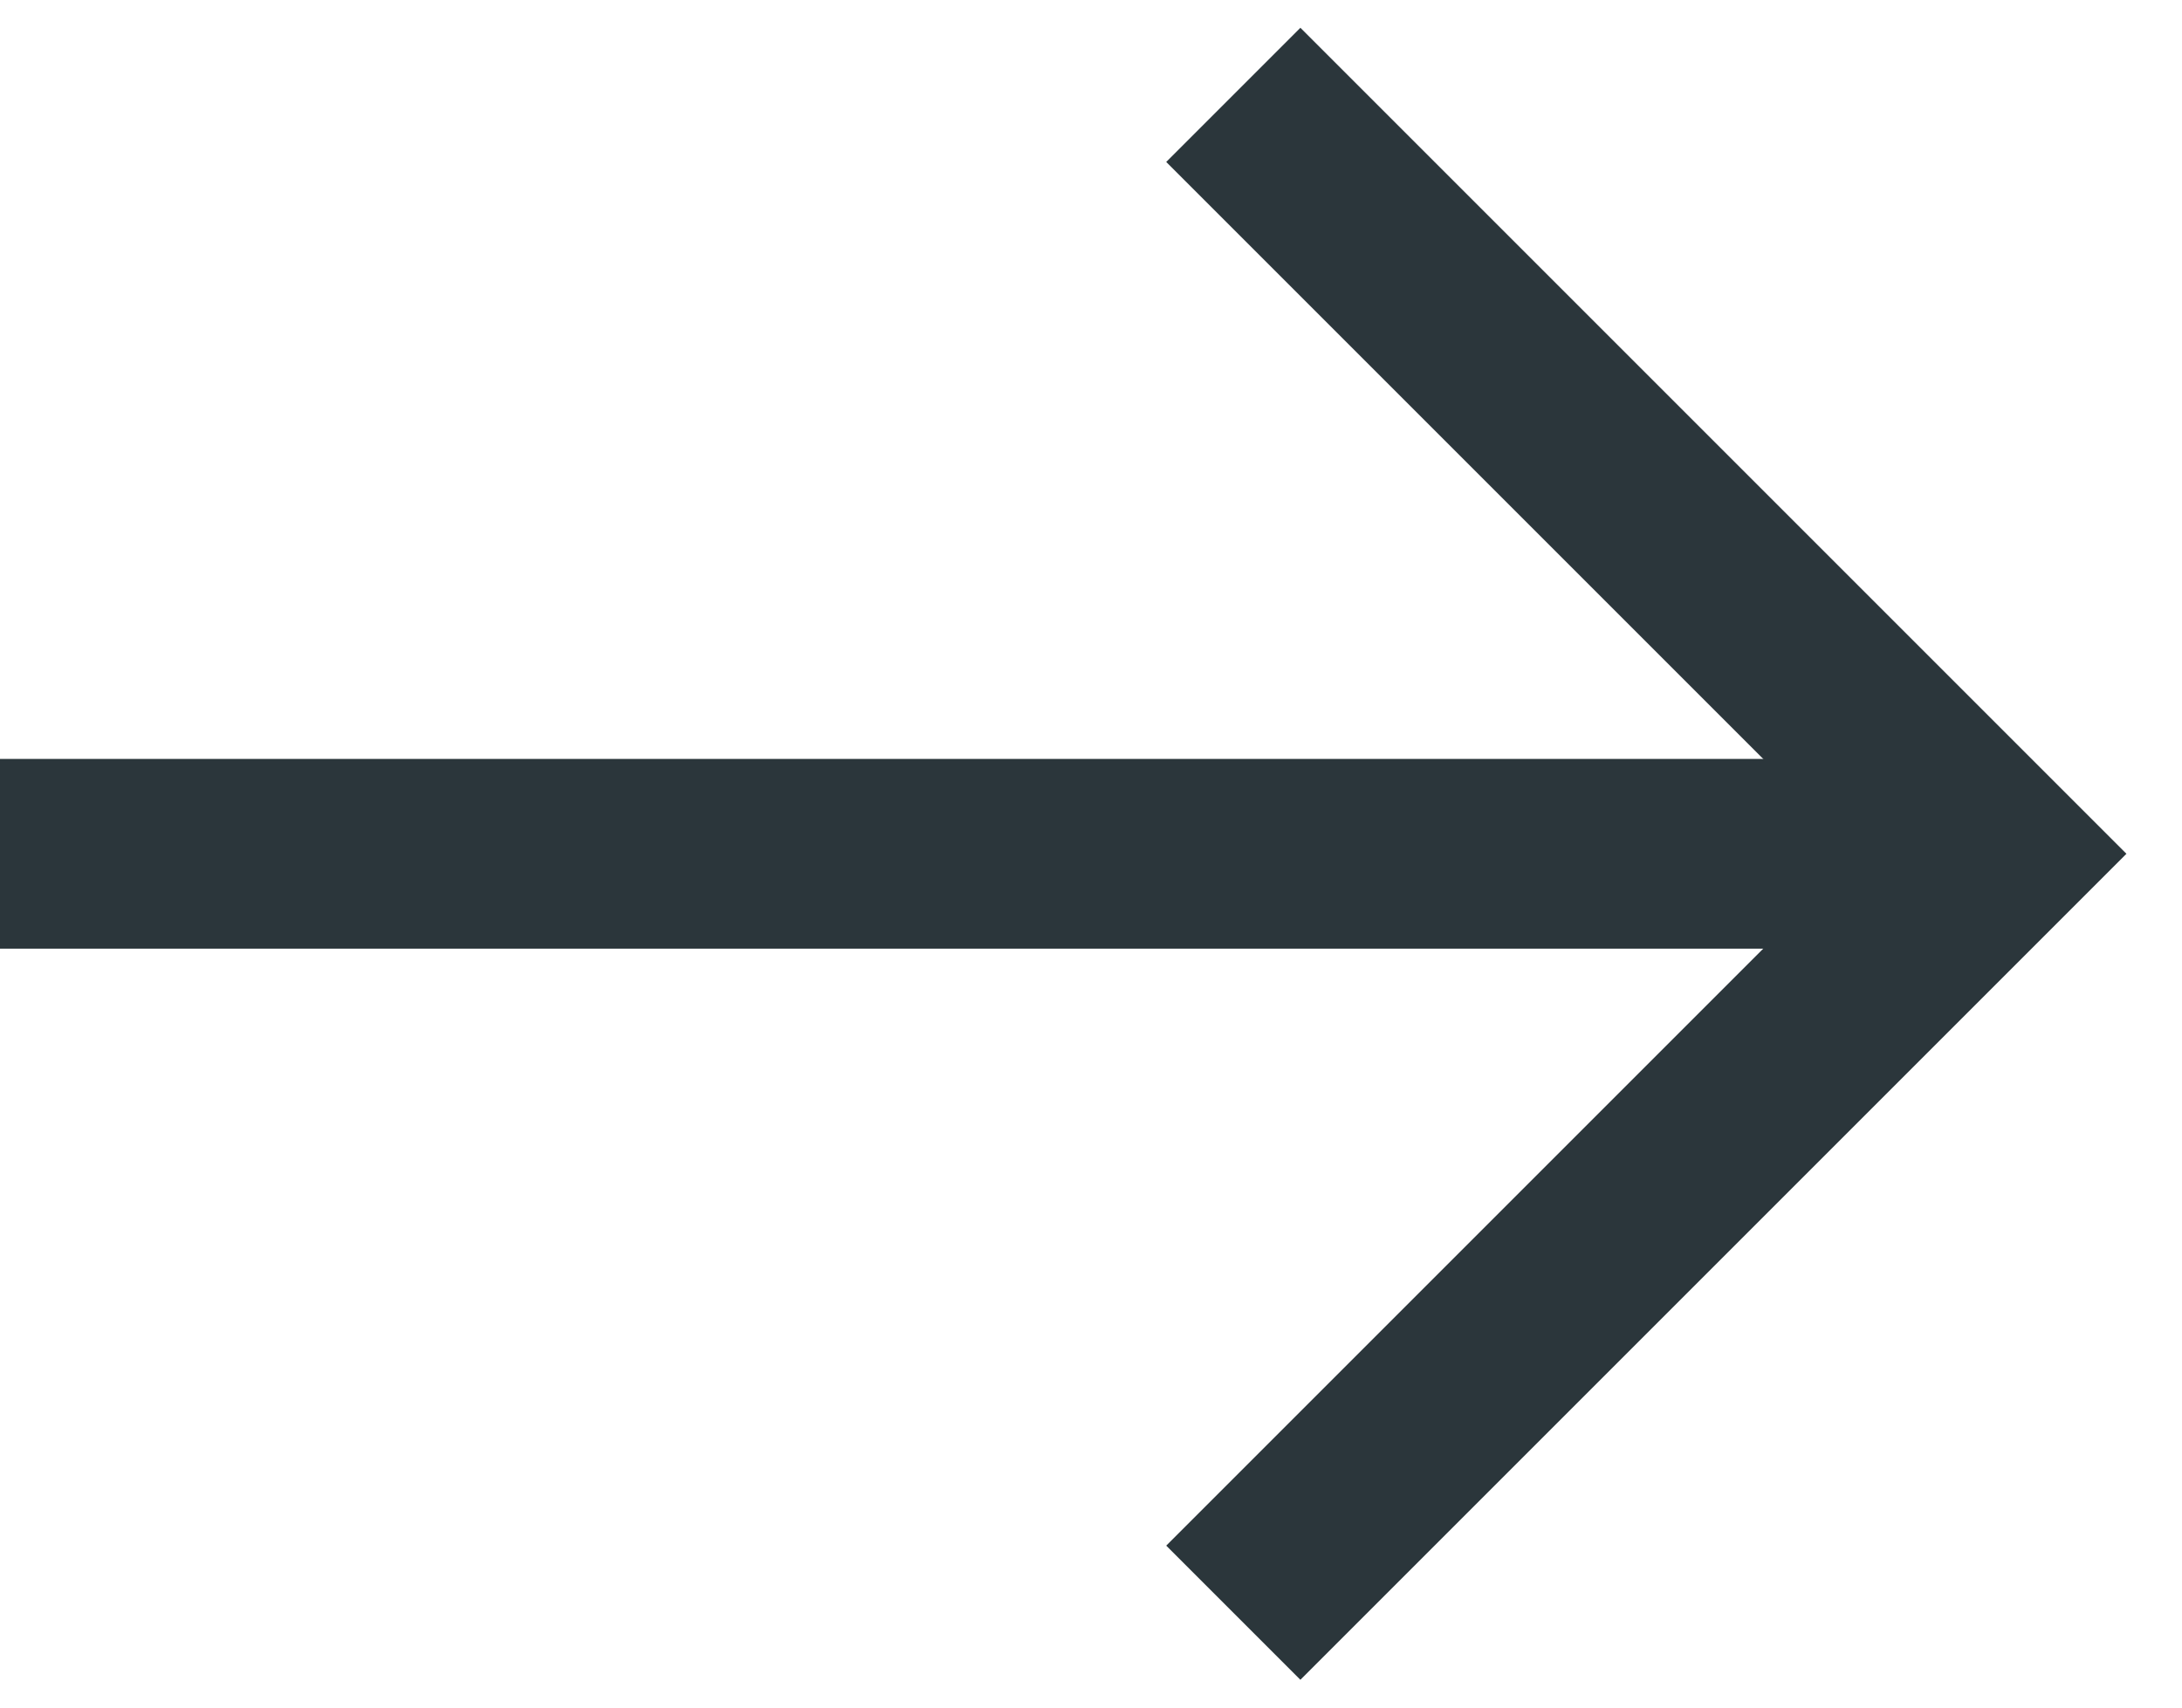
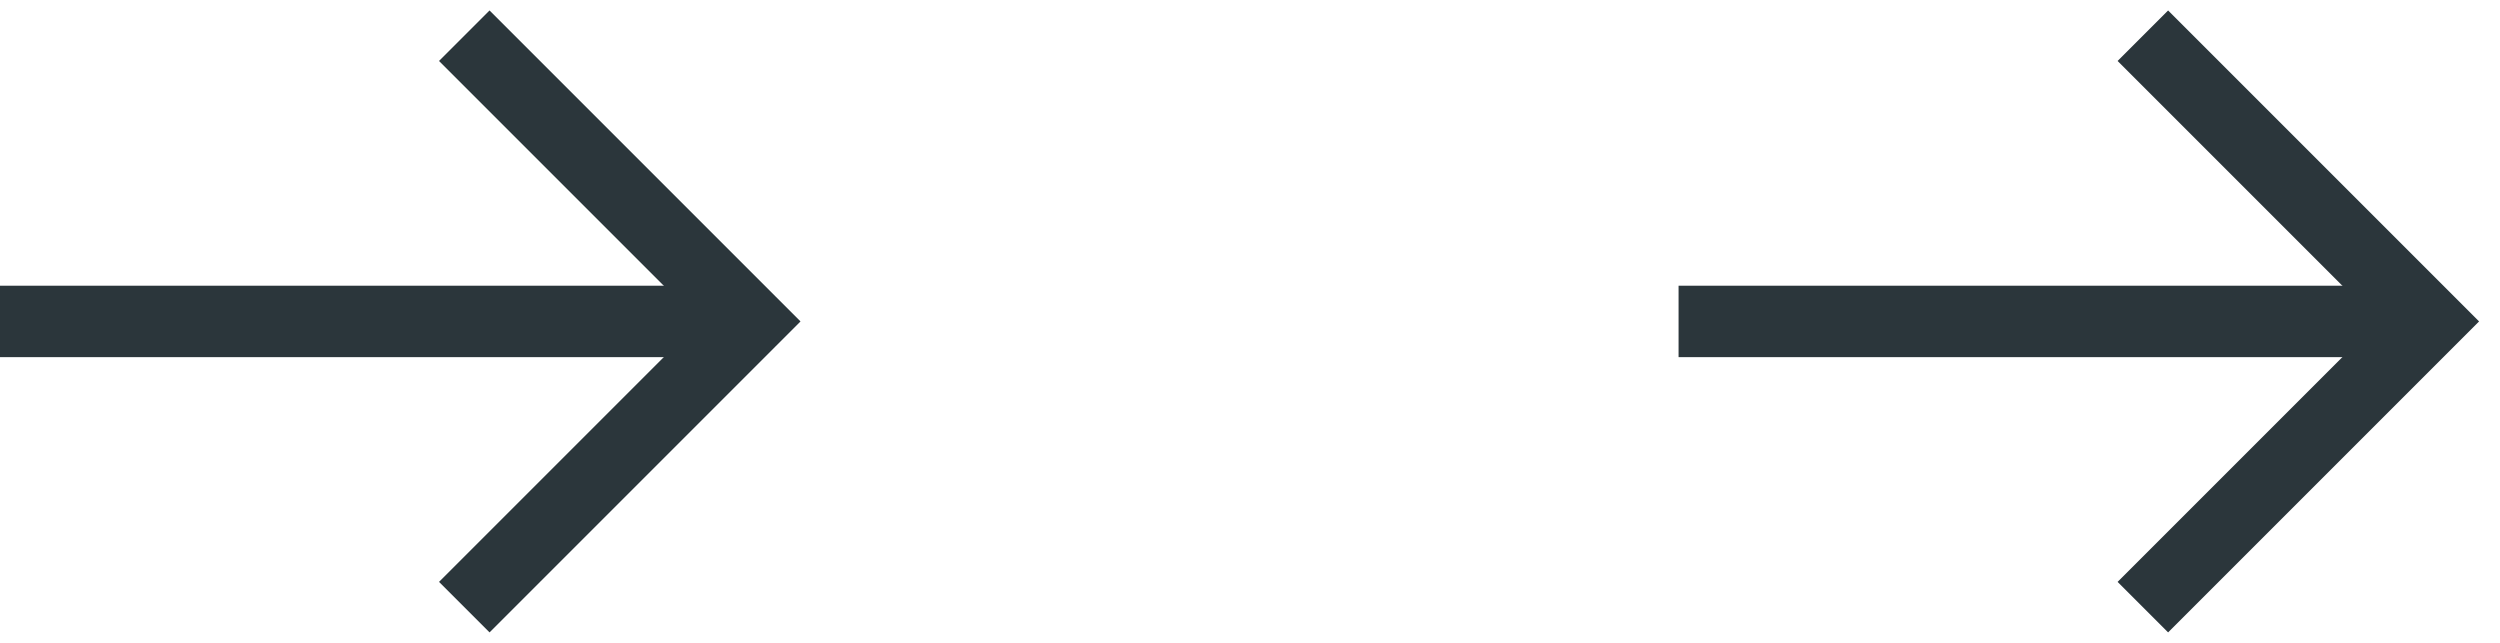
- <svg xmlns="http://www.w3.org/2000/svg" width="23px" height="18px" viewBox="0 0 23 18" version="1.1">
+ <svg xmlns="http://www.w3.org/2000/svg" width="70px" height="18px" viewBox="0 0 70 18" version="1.1">
  <defs />
  <g id="Symbols" stroke="none" stroke-width="1" fill="none" fill-rule="evenodd">
    <g id="icon-/-right-arrow-dark" transform="translate(0, 1)" stroke-width="2" stroke="#2B363B">
      <g transform="translate(1, 0)">
        <polyline id="Rectangle-12" points="12 16 20 8 12 -5.06261699e-14" />
        <path d="M18,8 L0,8" id="Line" stroke-linecap="square" />
      </g>
    </g>
+     <g id="icon-/-right-arrow-dark" transform="translate(47, 1)" stroke-width="2" stroke="#2B363B">
+       <g transform="translate(1, 0)">
+         <polyline id="Rectangle-12" points="12 16 20 8 12 -5.06261699e-14" />
+         <path d="M18,8 L0,8" id="Line" stroke-linecap="square" />
+       </g>
+     </g>
  </g>
</svg>
